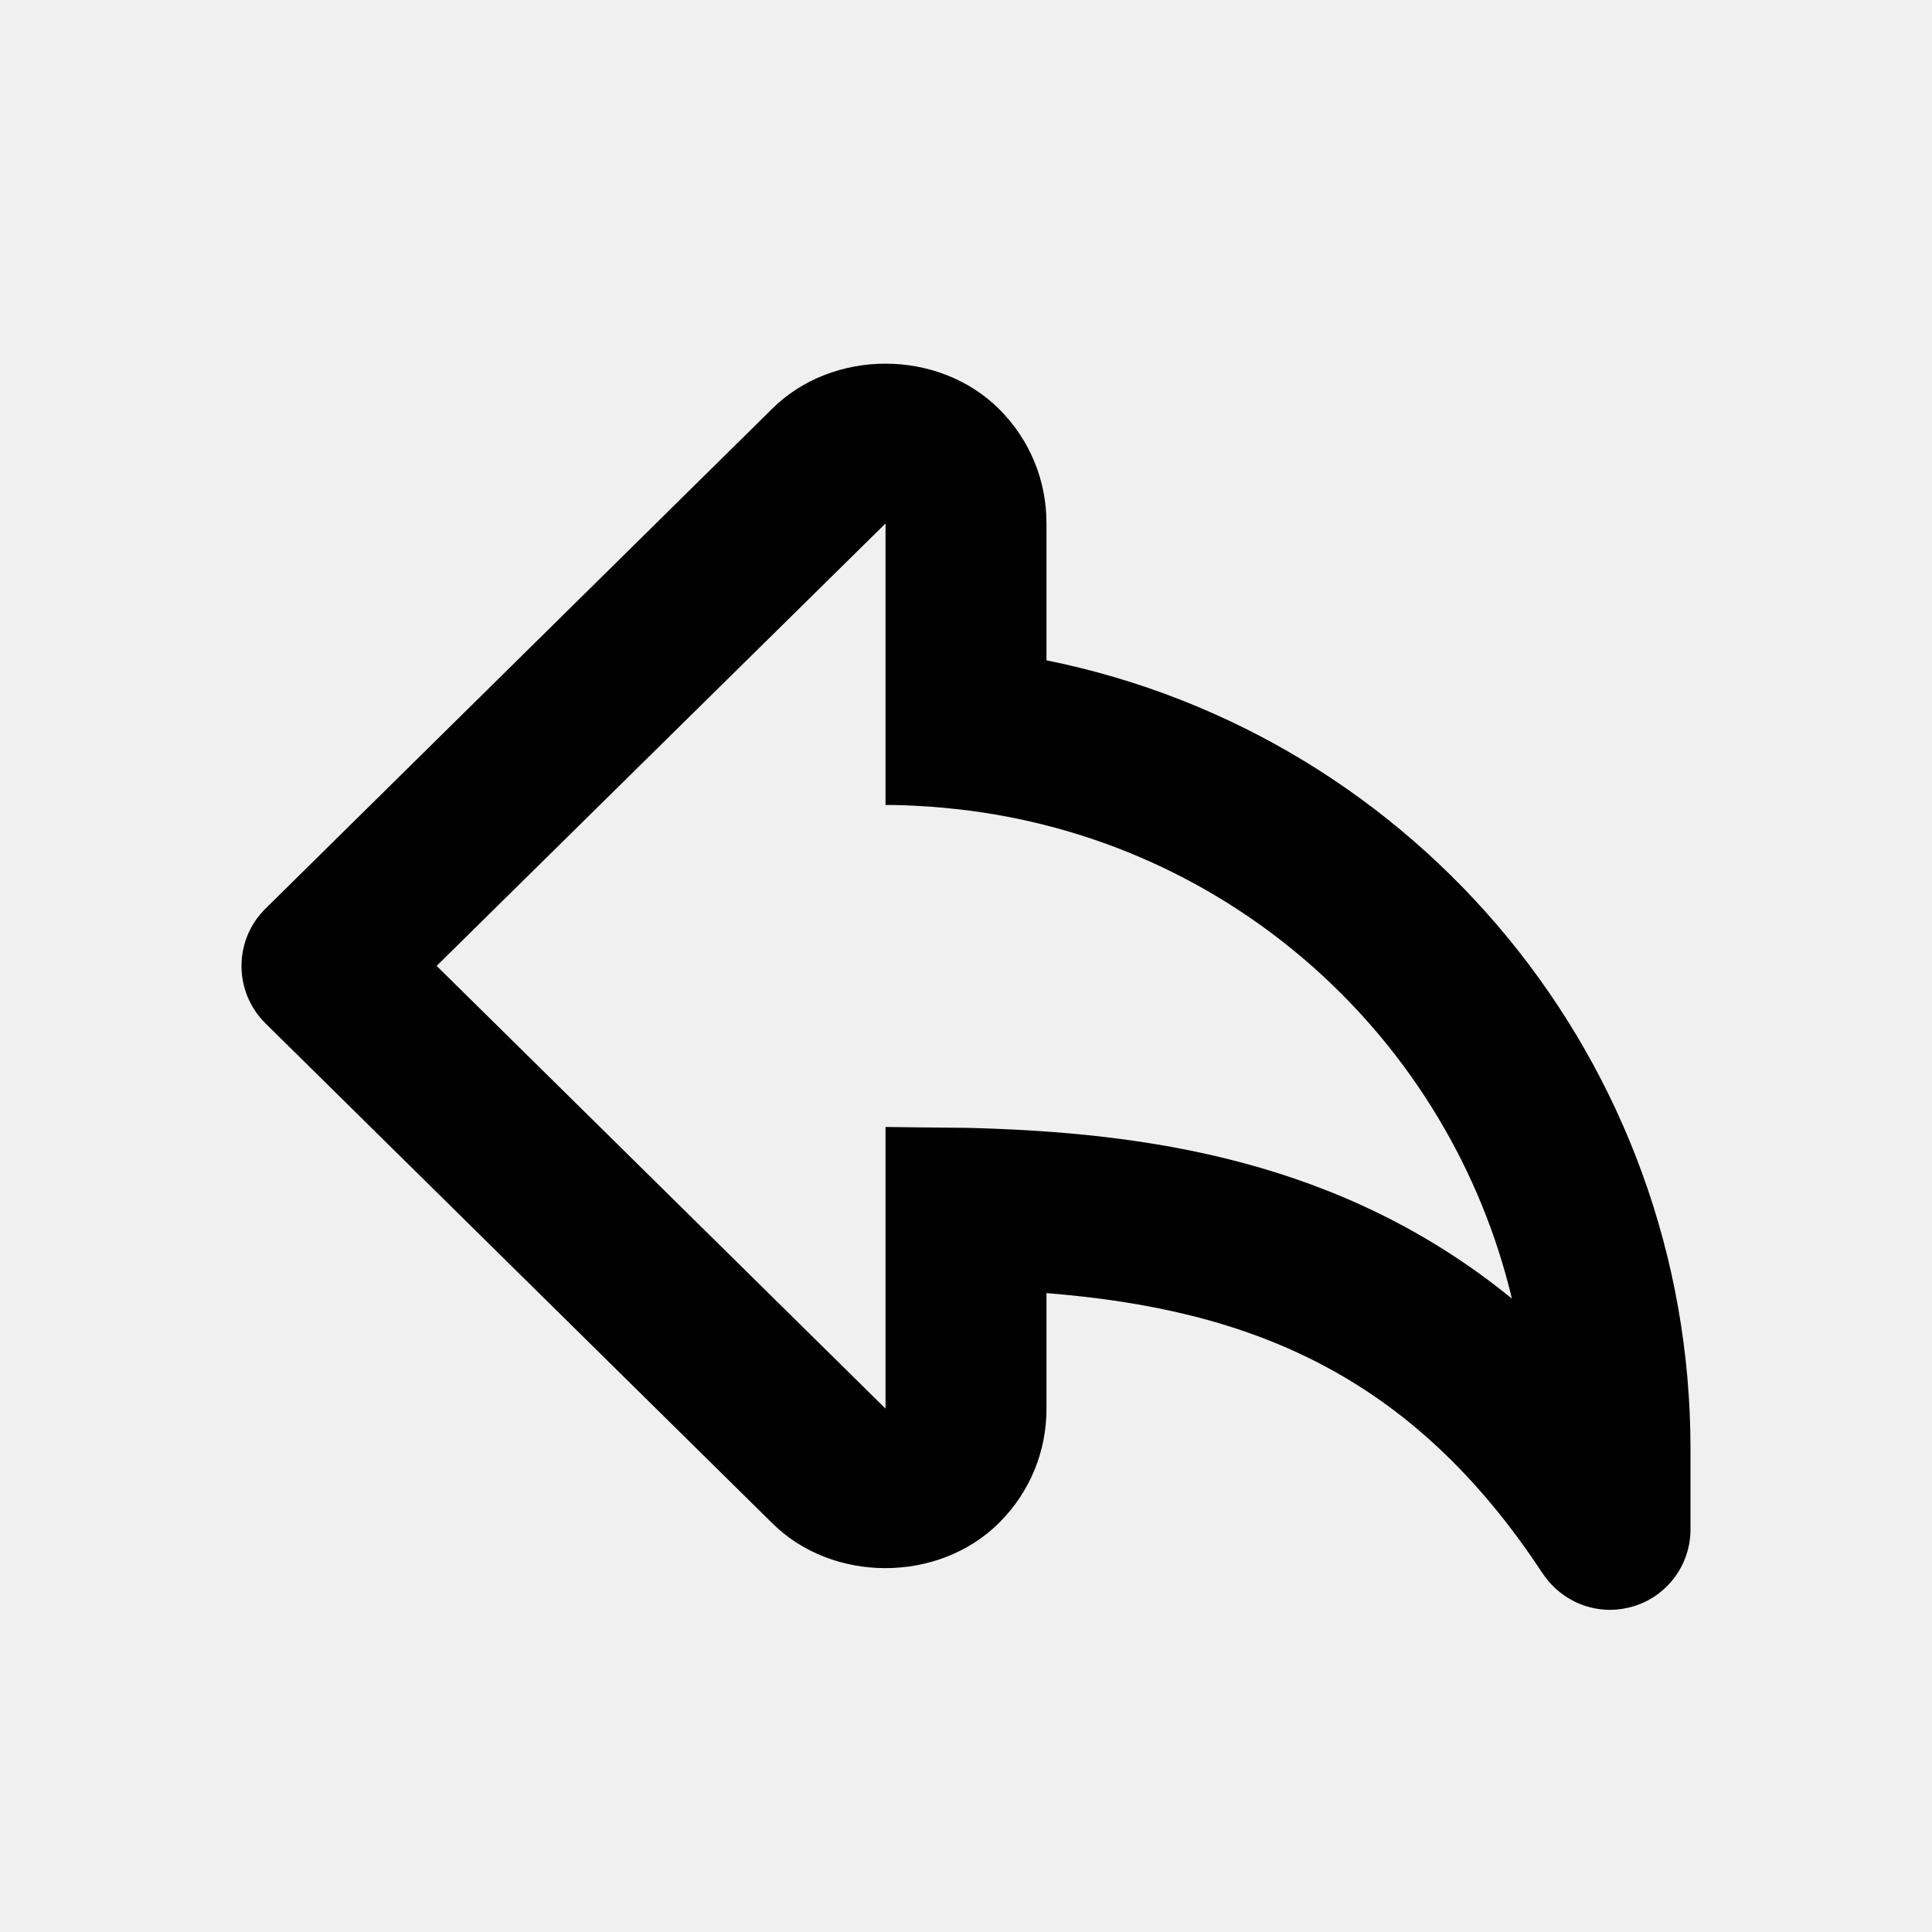
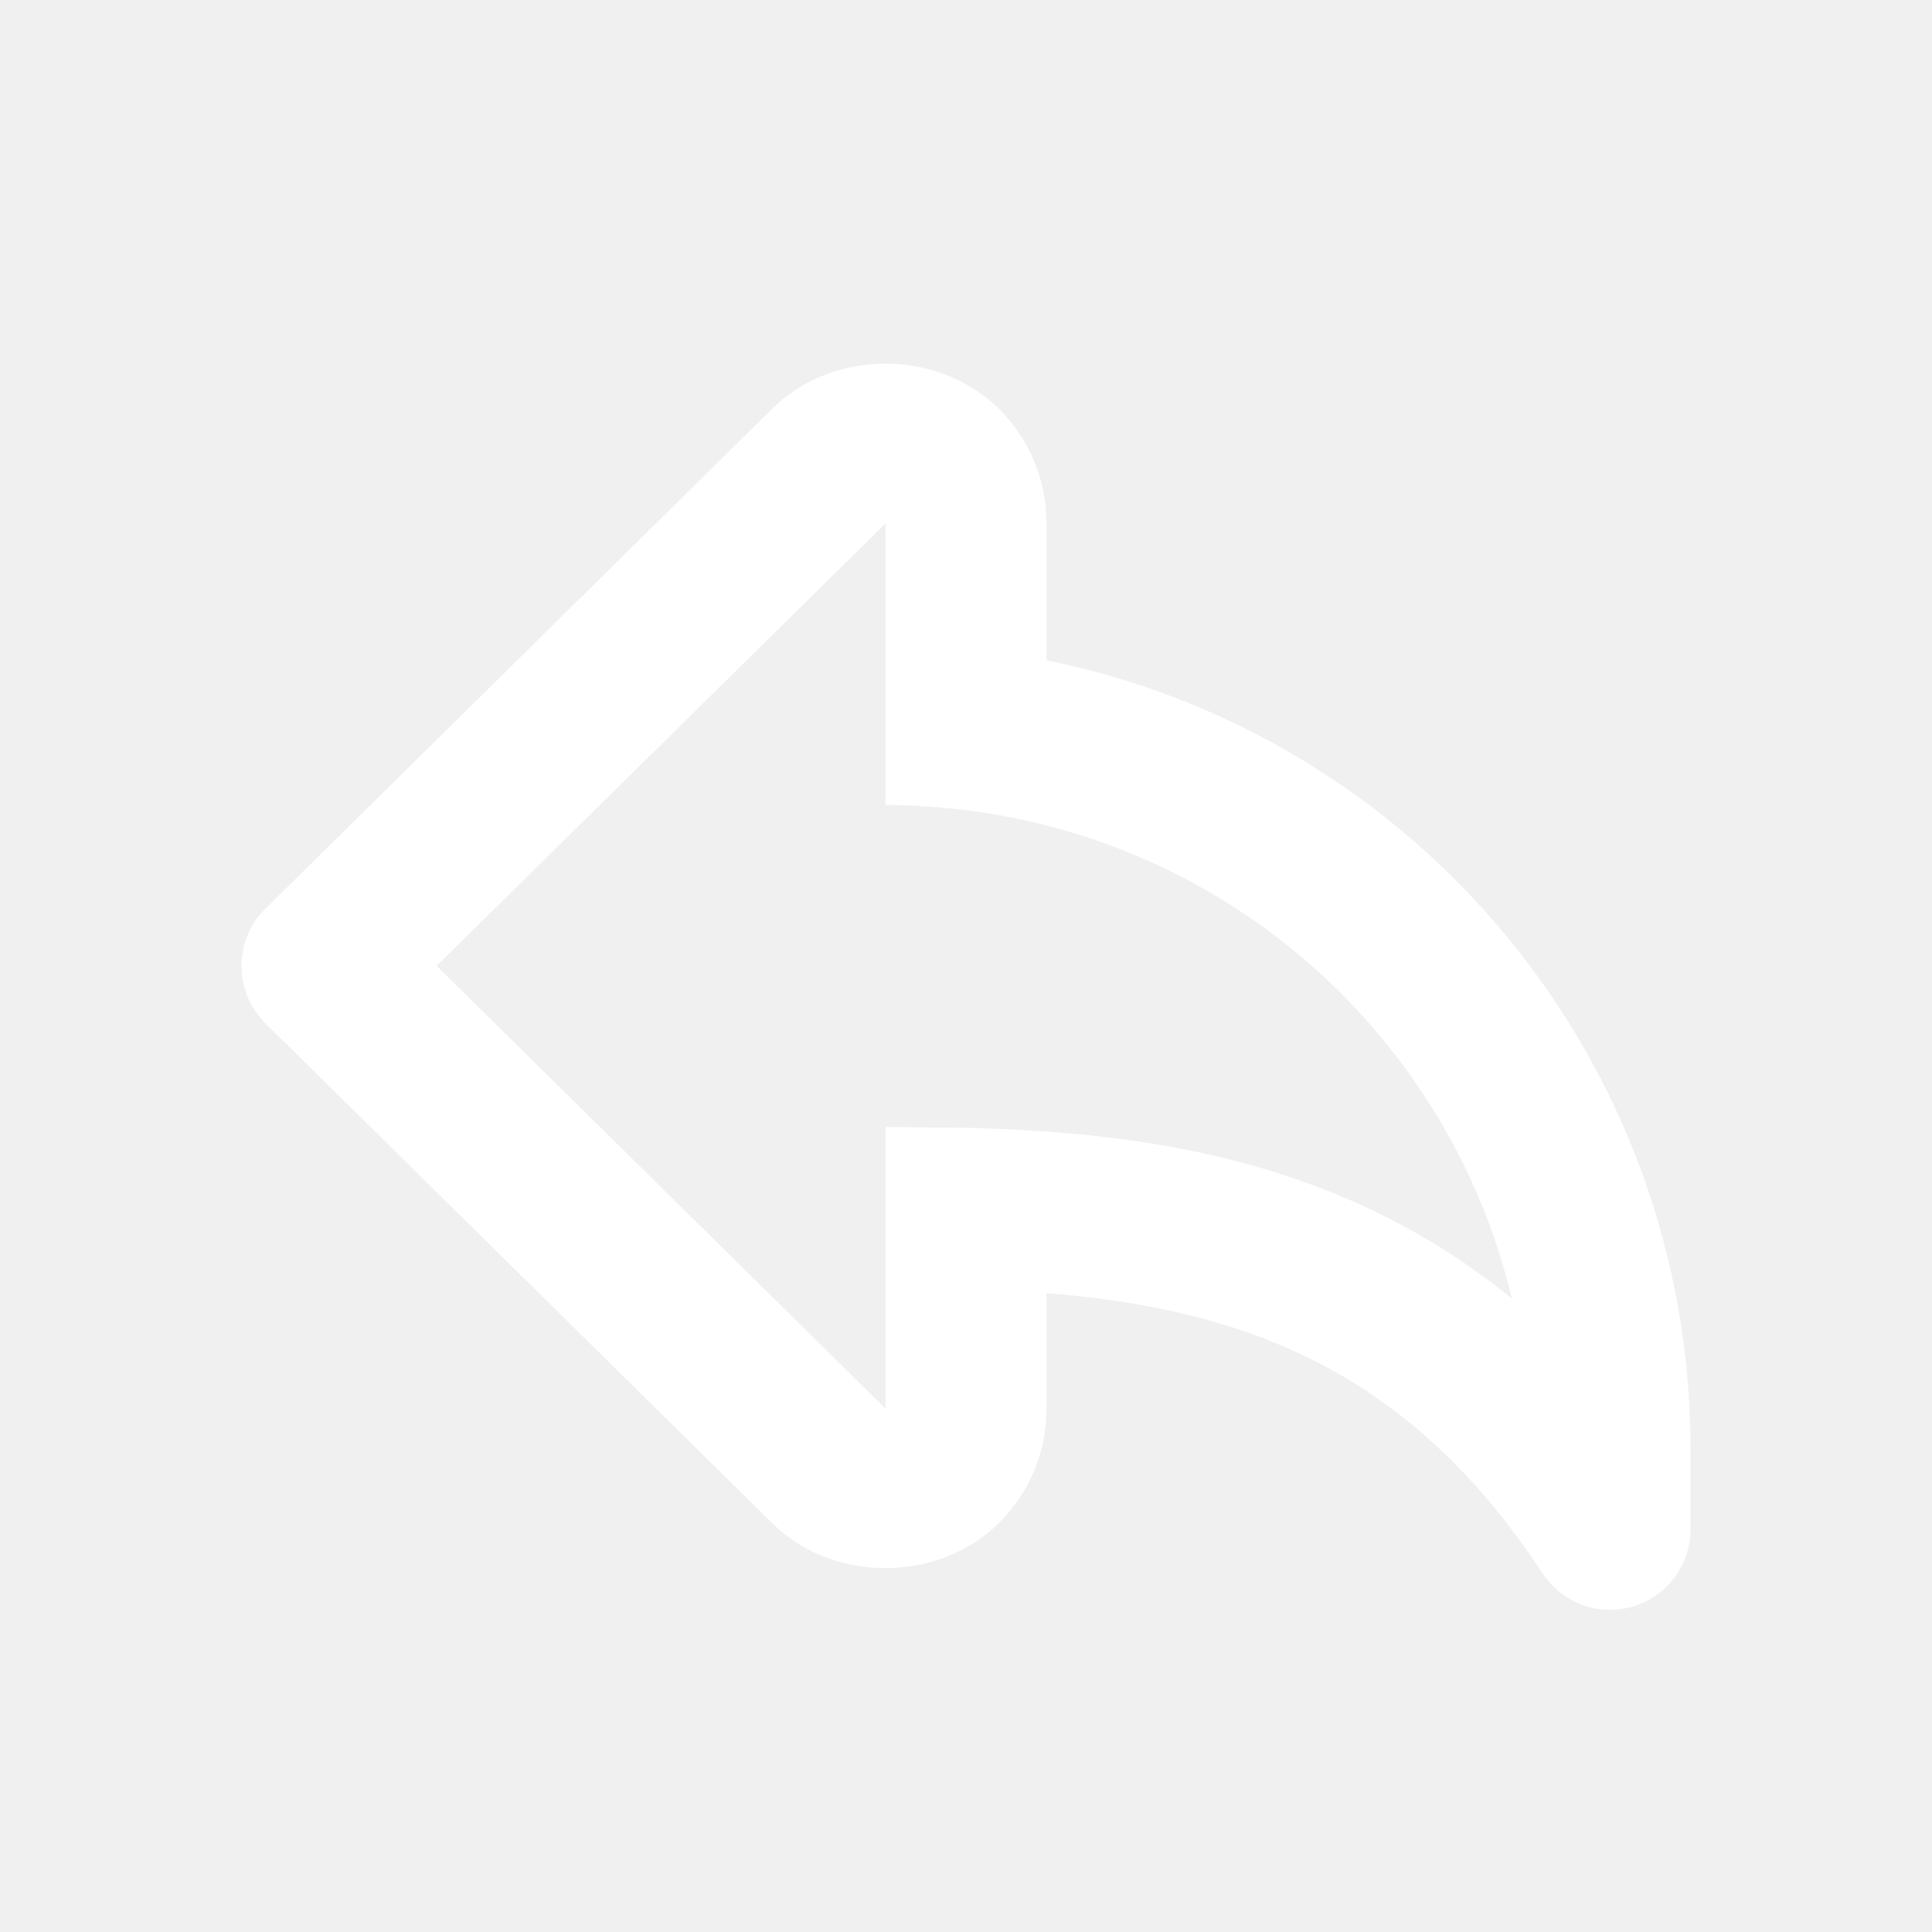
<svg xmlns="http://www.w3.org/2000/svg" version="1.1" width="32" height="32" viewBox="0 0 32 32">
  <g>
</g>
-   <path d="M25.552 26.063c-2.188-3.333-4.892-4.38-8.219-4.645v1.916c0 0.712-0.277 1.381-0.781 1.885-1.008 1.008-2.769 1.001-3.764 0.007l-8.391-8.276c-0.255-0.252-0.397-0.592-0.397-0.951s0.143-0.699 0.397-0.949l8.384-8.271c1.005-1.007 2.764-1.008 3.772 0.001 0.503 0.504 0.78 1.173 0.78 1.885v2.272c6.159 1.244 10.667 6.663 10.667 13.061v1.333c0 0.589-0.387 1.109-0.952 1.277-0.127 0.036-0.253 0.056-0.381 0.056-0.441 0-0.861-0.22-1.115-0.603zM16.031 18.681c2.943 0.075 6.184 0.525 9.011 2.828-1.024-4.288-4.636-7.603-9.191-8.107-0.672-0.075-1.184-0.069-1.184-0.069v-4.663l-7.435 7.328 7.435 7.333v-4.665c0 0 0.984 0.013 1.364 0.015z" fill="#000000" />
+   <path d="M25.552 26.063c-2.188-3.333-4.892-4.38-8.219-4.645v1.916c0 0.712-0.277 1.381-0.781 1.885-1.008 1.008-2.769 1.001-3.764 0.007l-8.391-8.276c-0.255-0.252-0.397-0.592-0.397-0.951s0.143-0.699 0.397-0.949l8.384-8.271c1.005-1.007 2.764-1.008 3.772 0.001 0.503 0.504 0.78 1.173 0.78 1.885v2.272c6.159 1.244 10.667 6.663 10.667 13.061v1.333c0 0.589-0.387 1.109-0.952 1.277-0.127 0.036-0.253 0.056-0.381 0.056-0.441 0-0.861-0.22-1.115-0.603zM16.031 18.681c2.943 0.075 6.184 0.525 9.011 2.828-1.024-4.288-4.636-7.603-9.191-8.107-0.672-0.075-1.184-0.069-1.184-0.069v-4.663l-7.435 7.328 7.435 7.333v-4.665c0 0 0.984 0.013 1.364 0.015z" fill="#ffffff" />
</svg>
